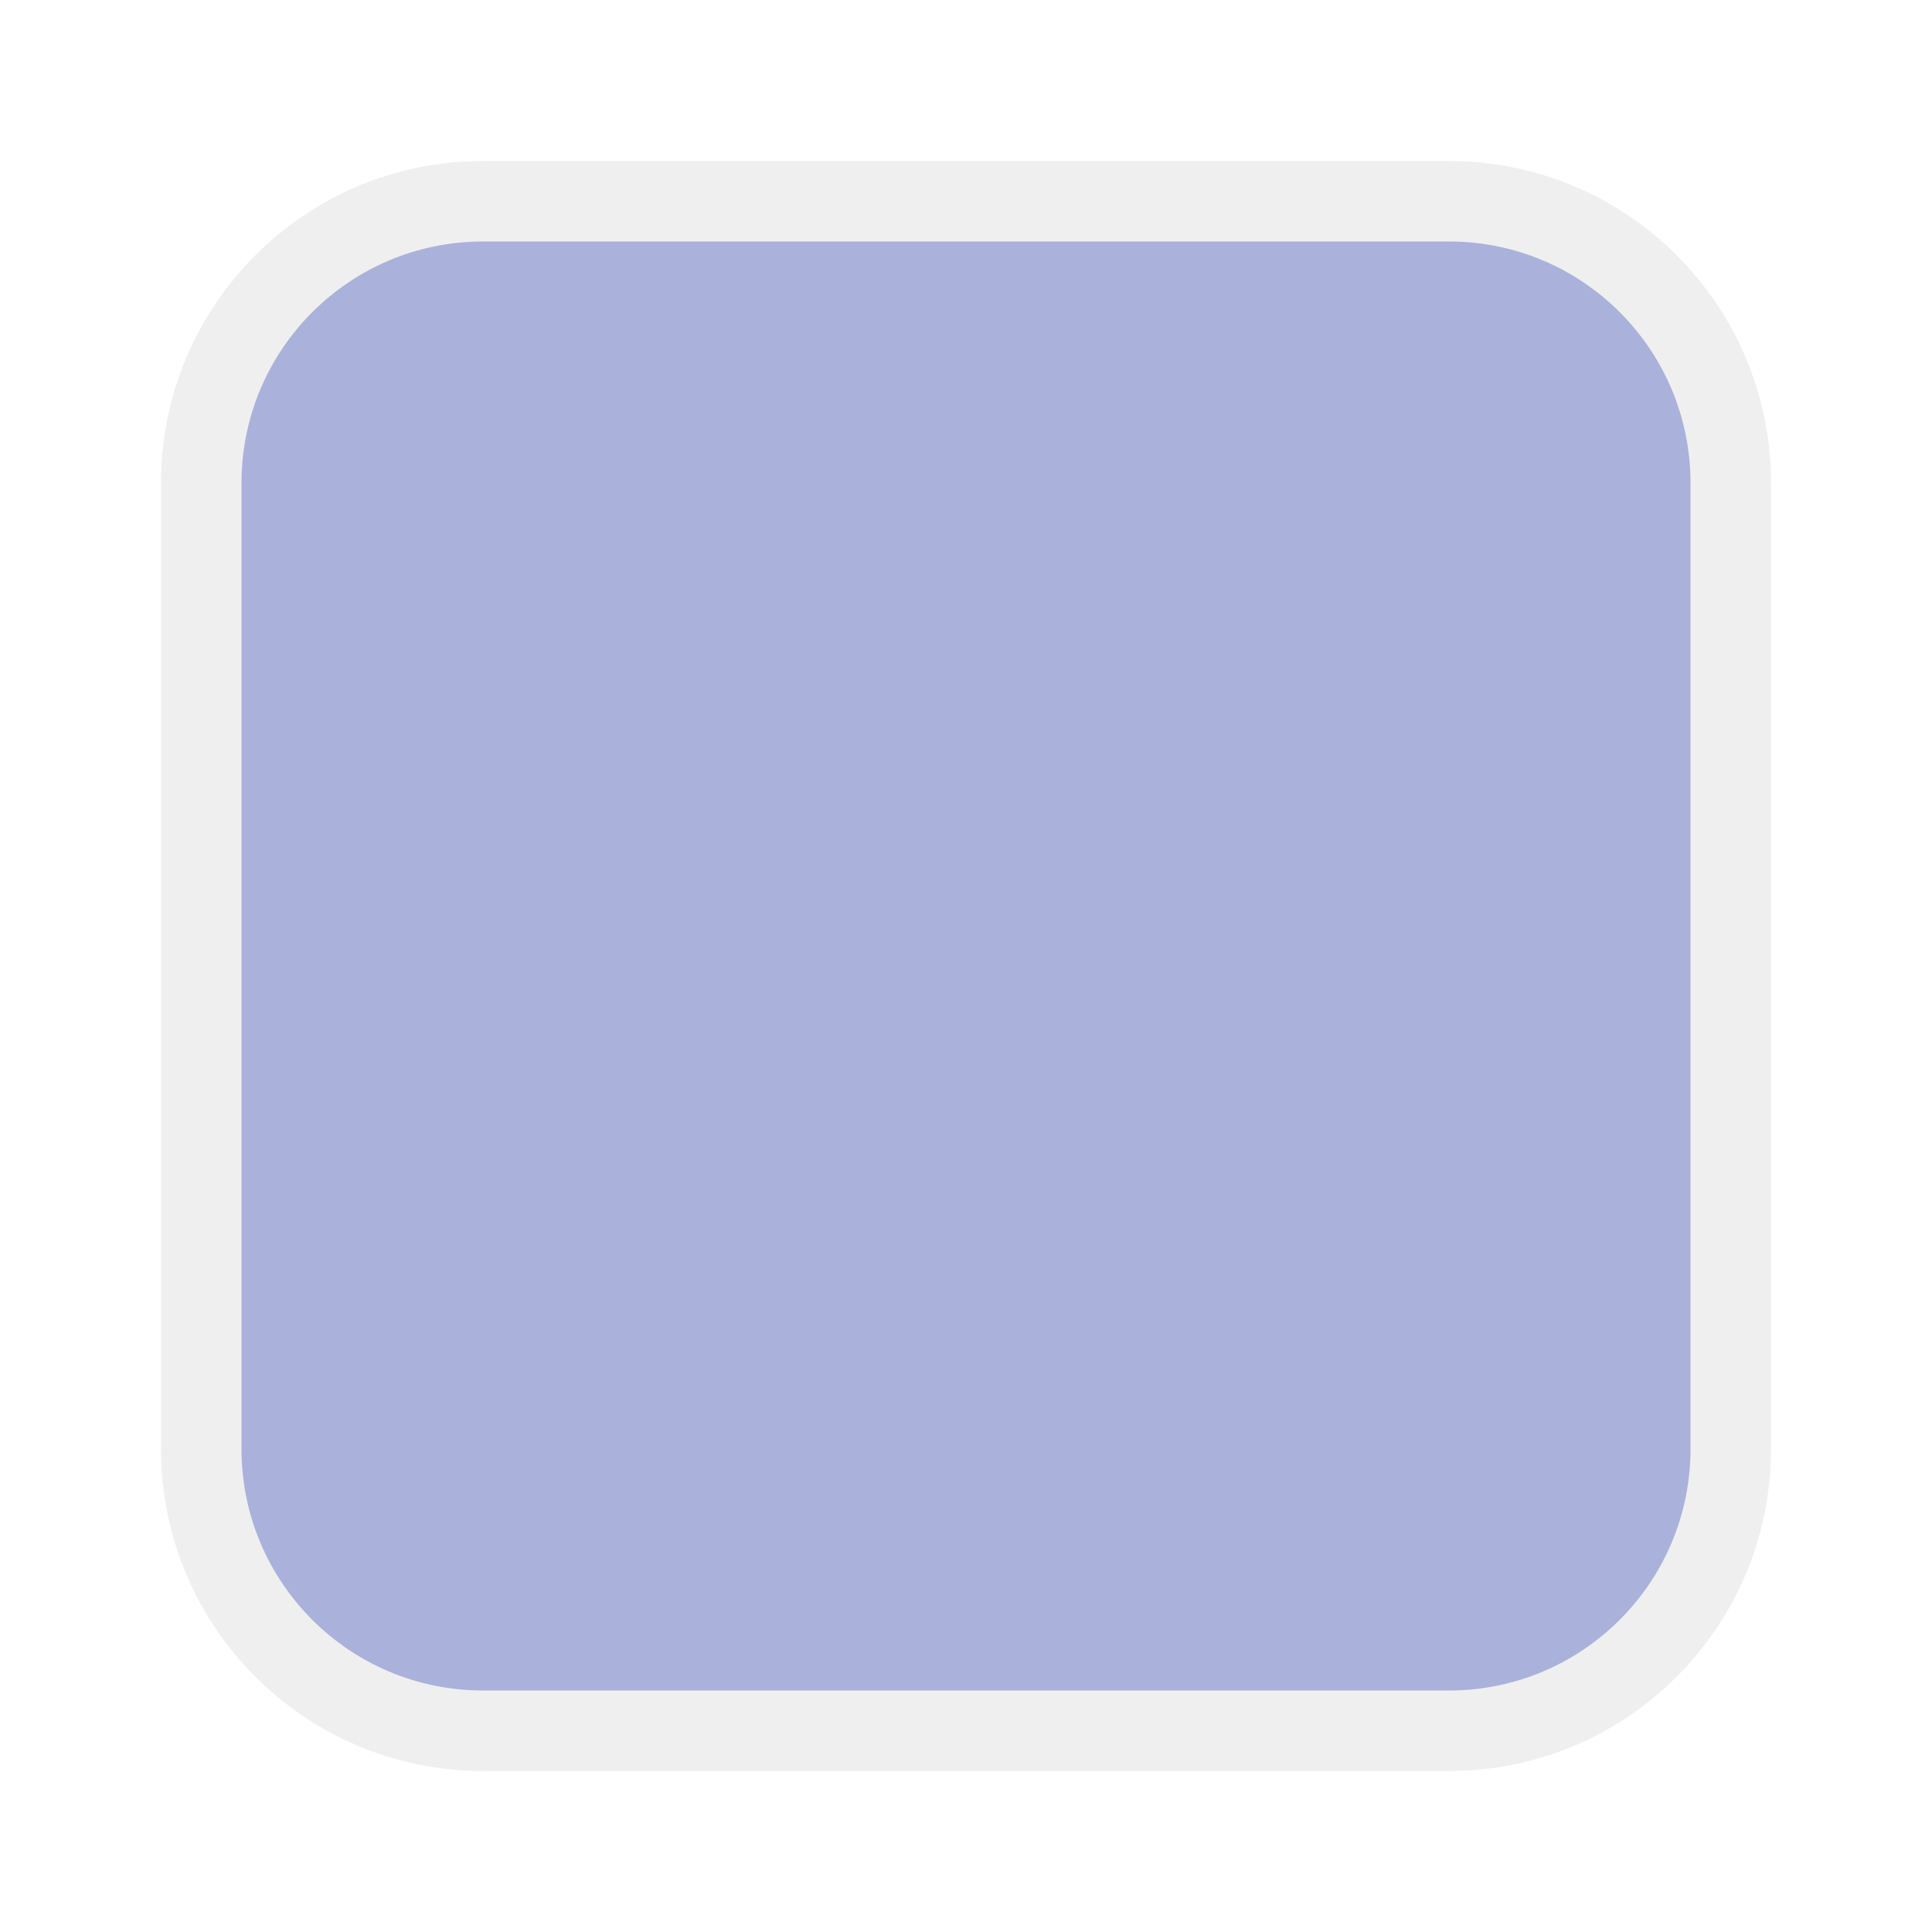
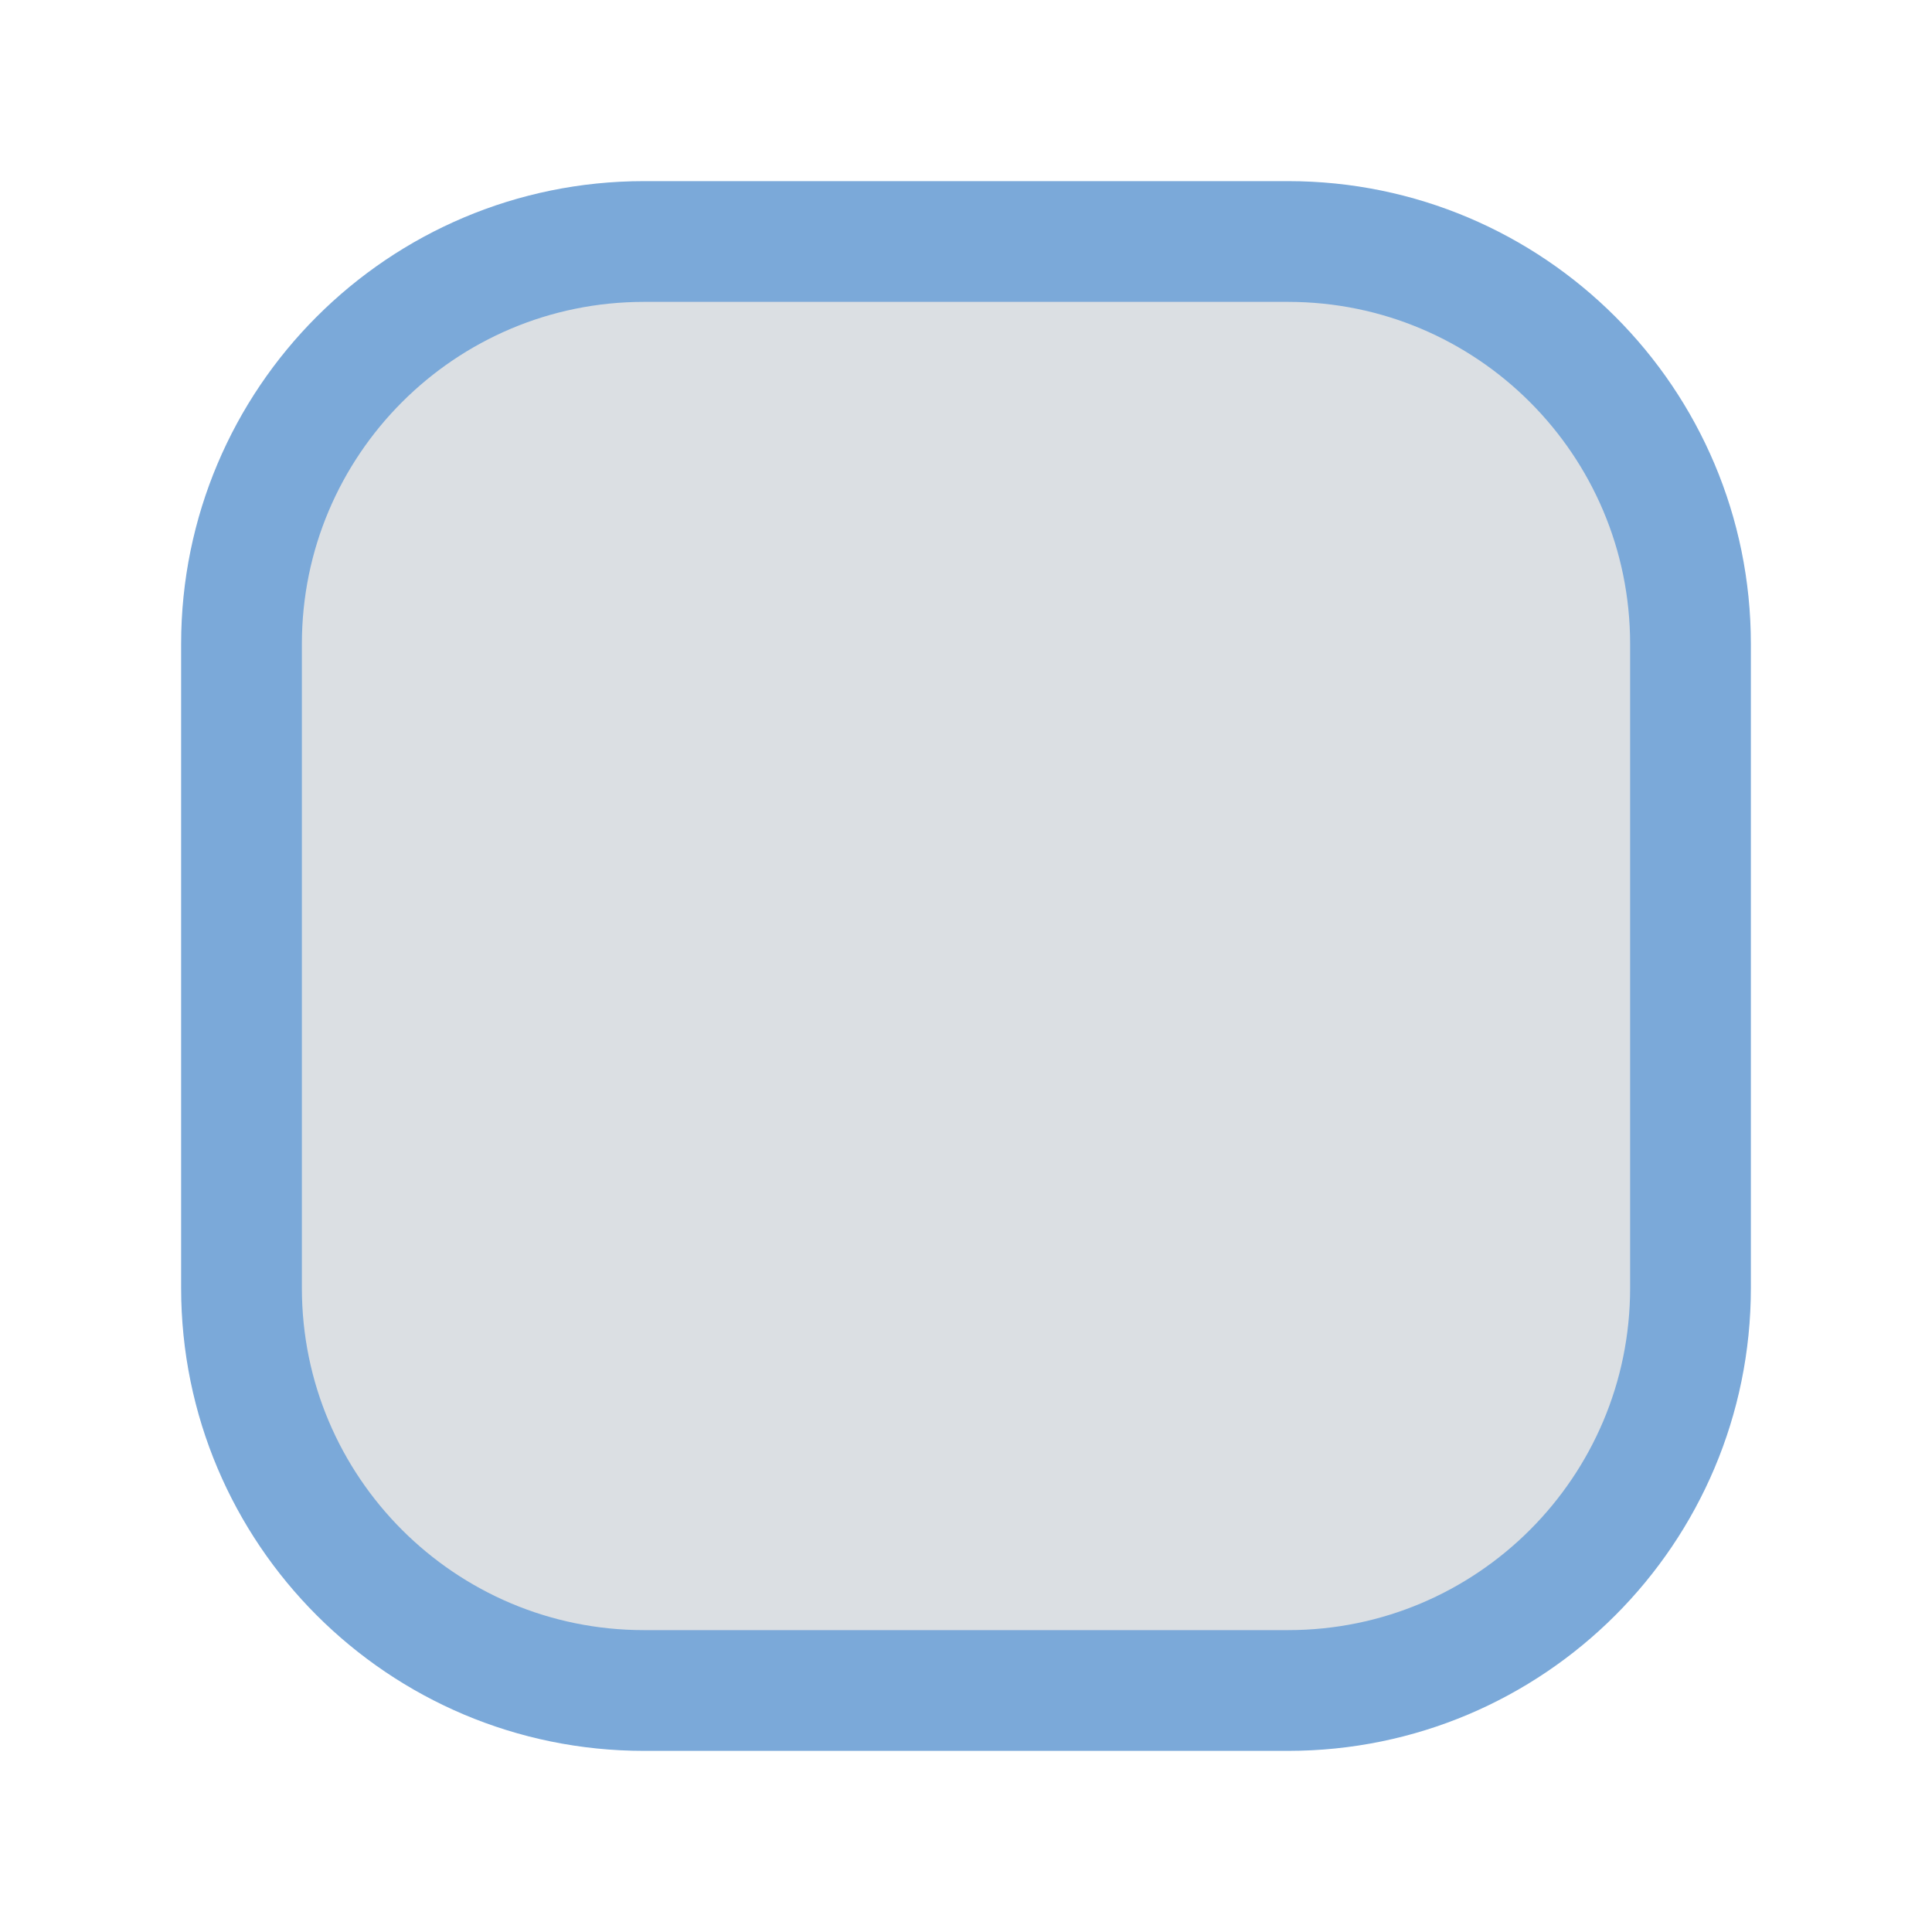
- <svg xmlns="http://www.w3.org/2000/svg" width="24" height="24" fill="#000000" opacity=".54" version="1.1" viewBox="0 0 24 24">
-   <rect x="2" y="2" width="20" height="20" rx="4" ry="4" color="#000000" opacity=".12" stroke-width="1.25" style="paint-order:fill markers stroke" />
-   <rect x="3" y="3" width="18" height="18" rx="3" ry="3" color="#000000" fill="#5c68baf2" stroke-width="1.286" style="paint-order:fill markers stroke" />
+ <svg xmlns="http://www.w3.org/2000/svg" width="24" height="24" viewBox="0 0 24 24" fill="none" aria-label="Unchecked">
+   <rect x="3" y="3" width="18" height="18" rx="5" fill="#132A47" fill-opacity=".15" stroke="#7BA9D9" stroke-width="1.5" />
</svg>
